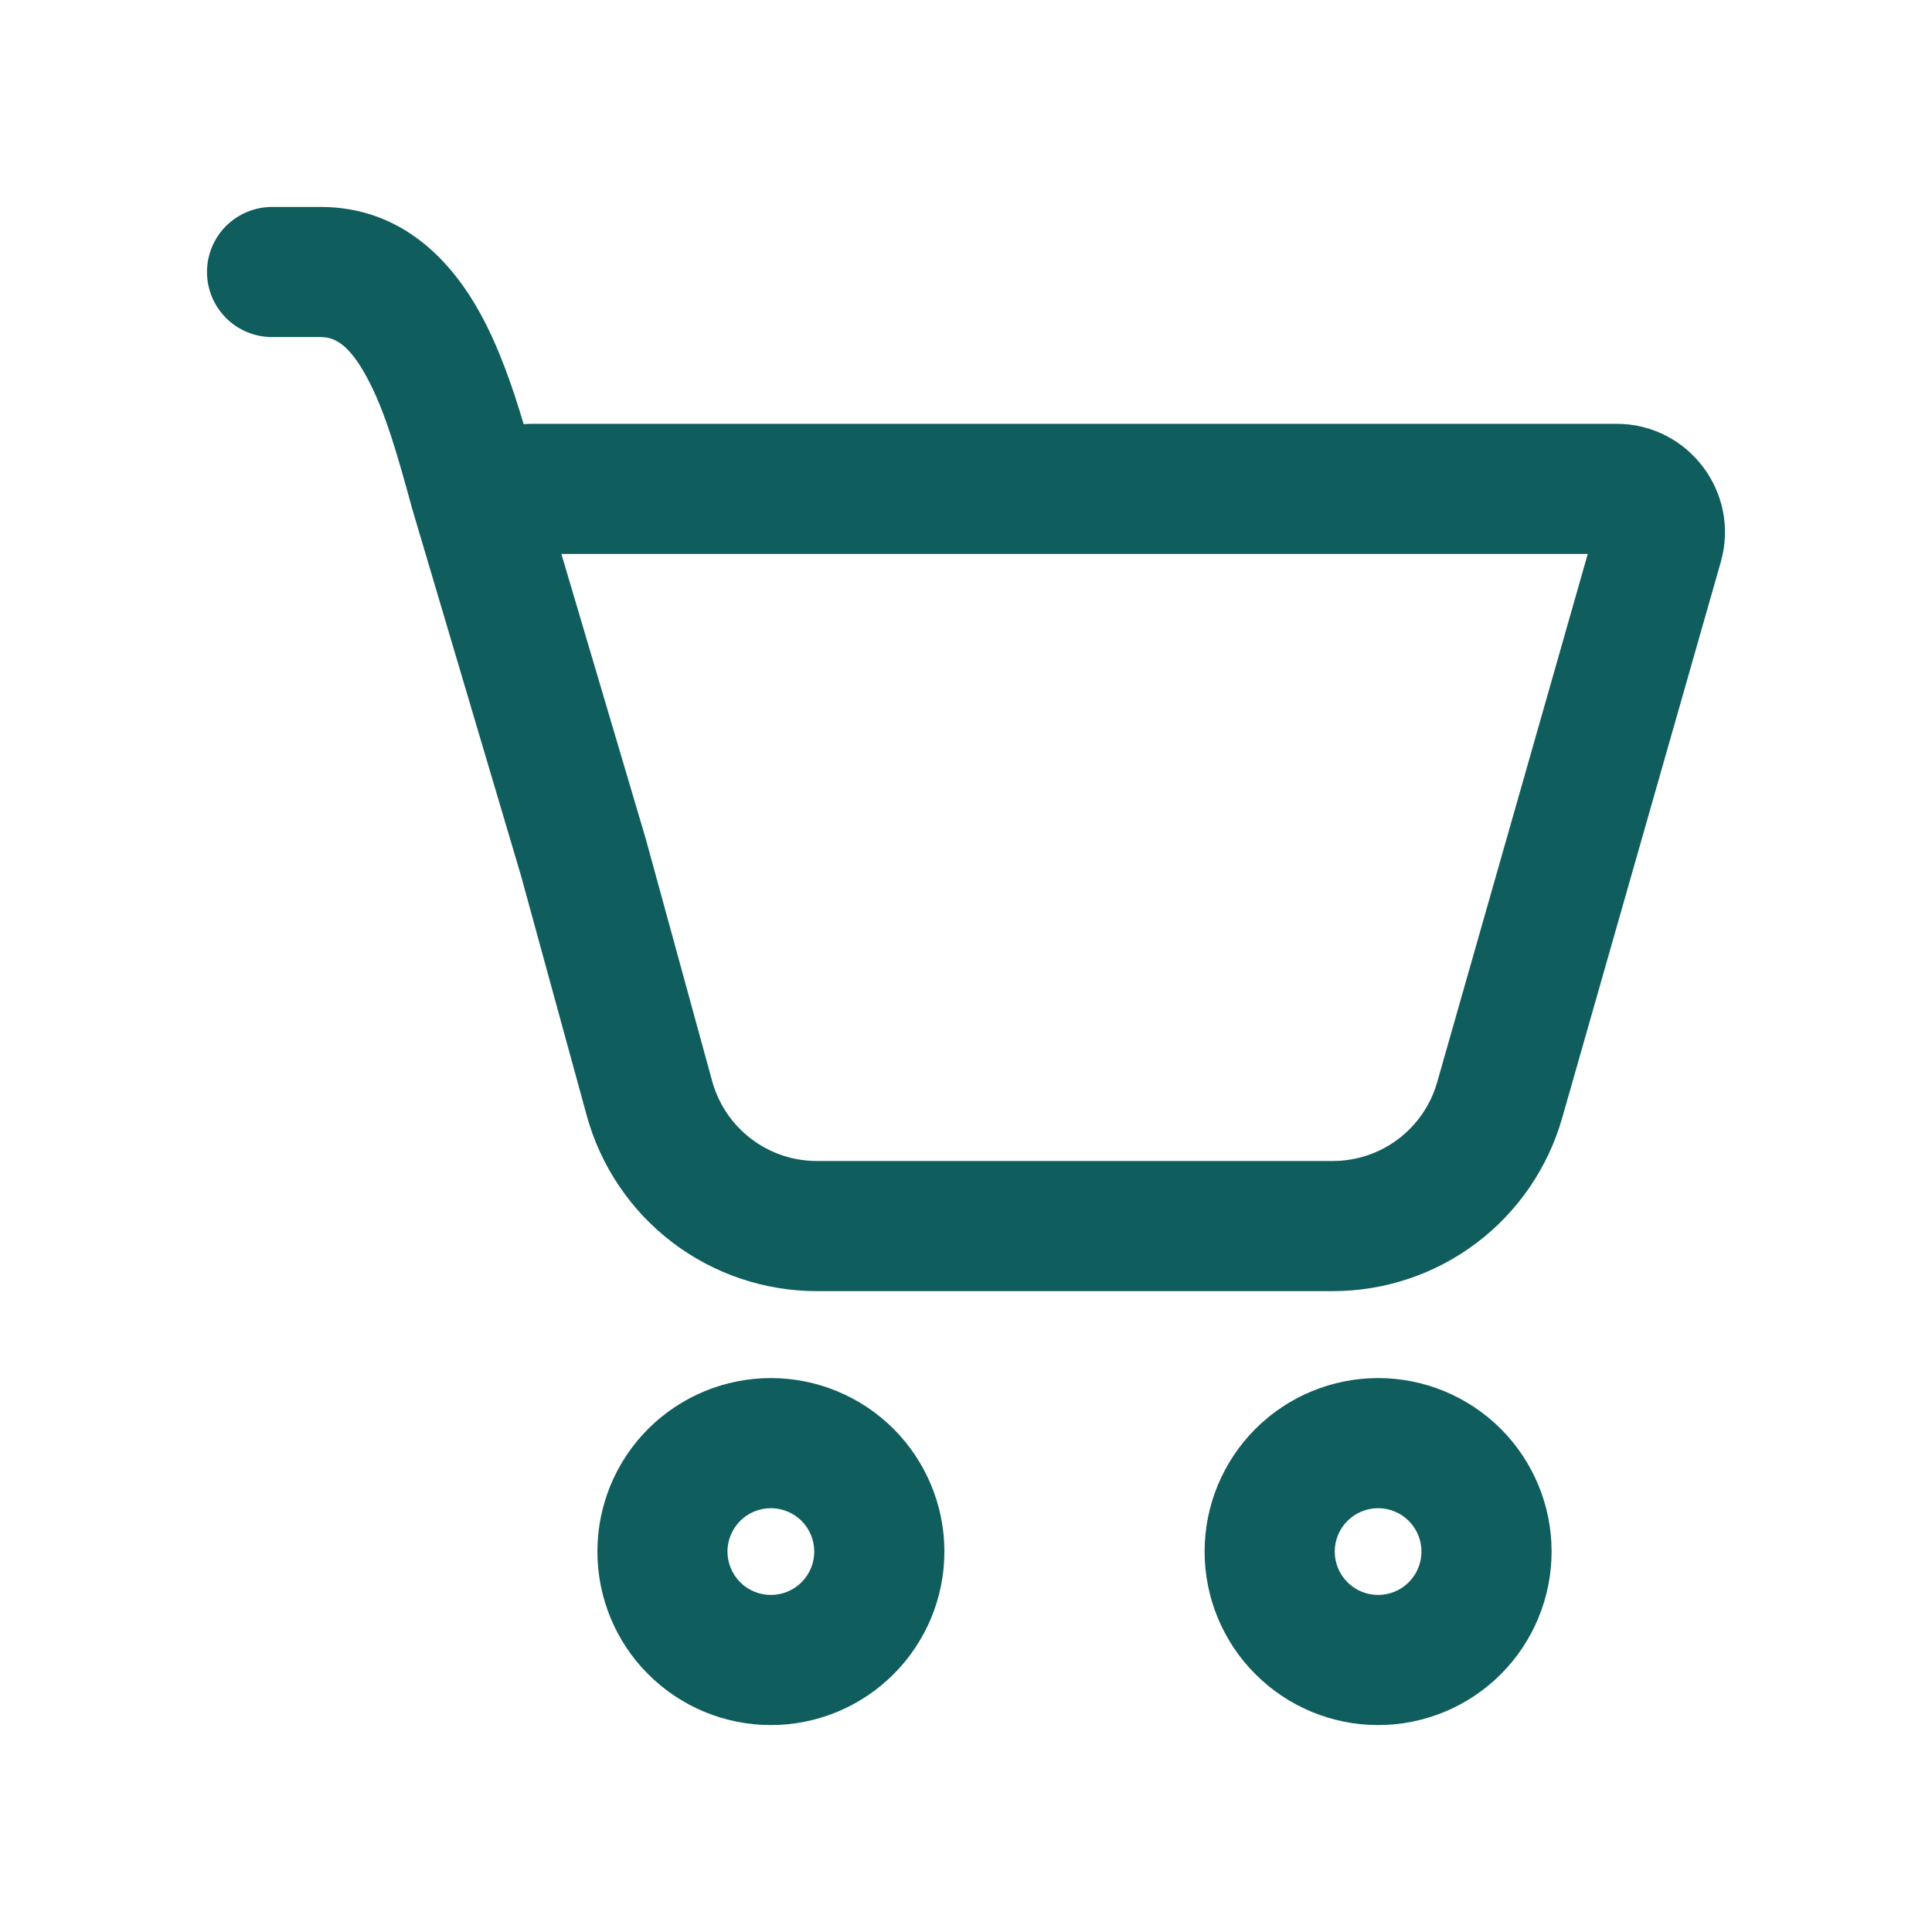
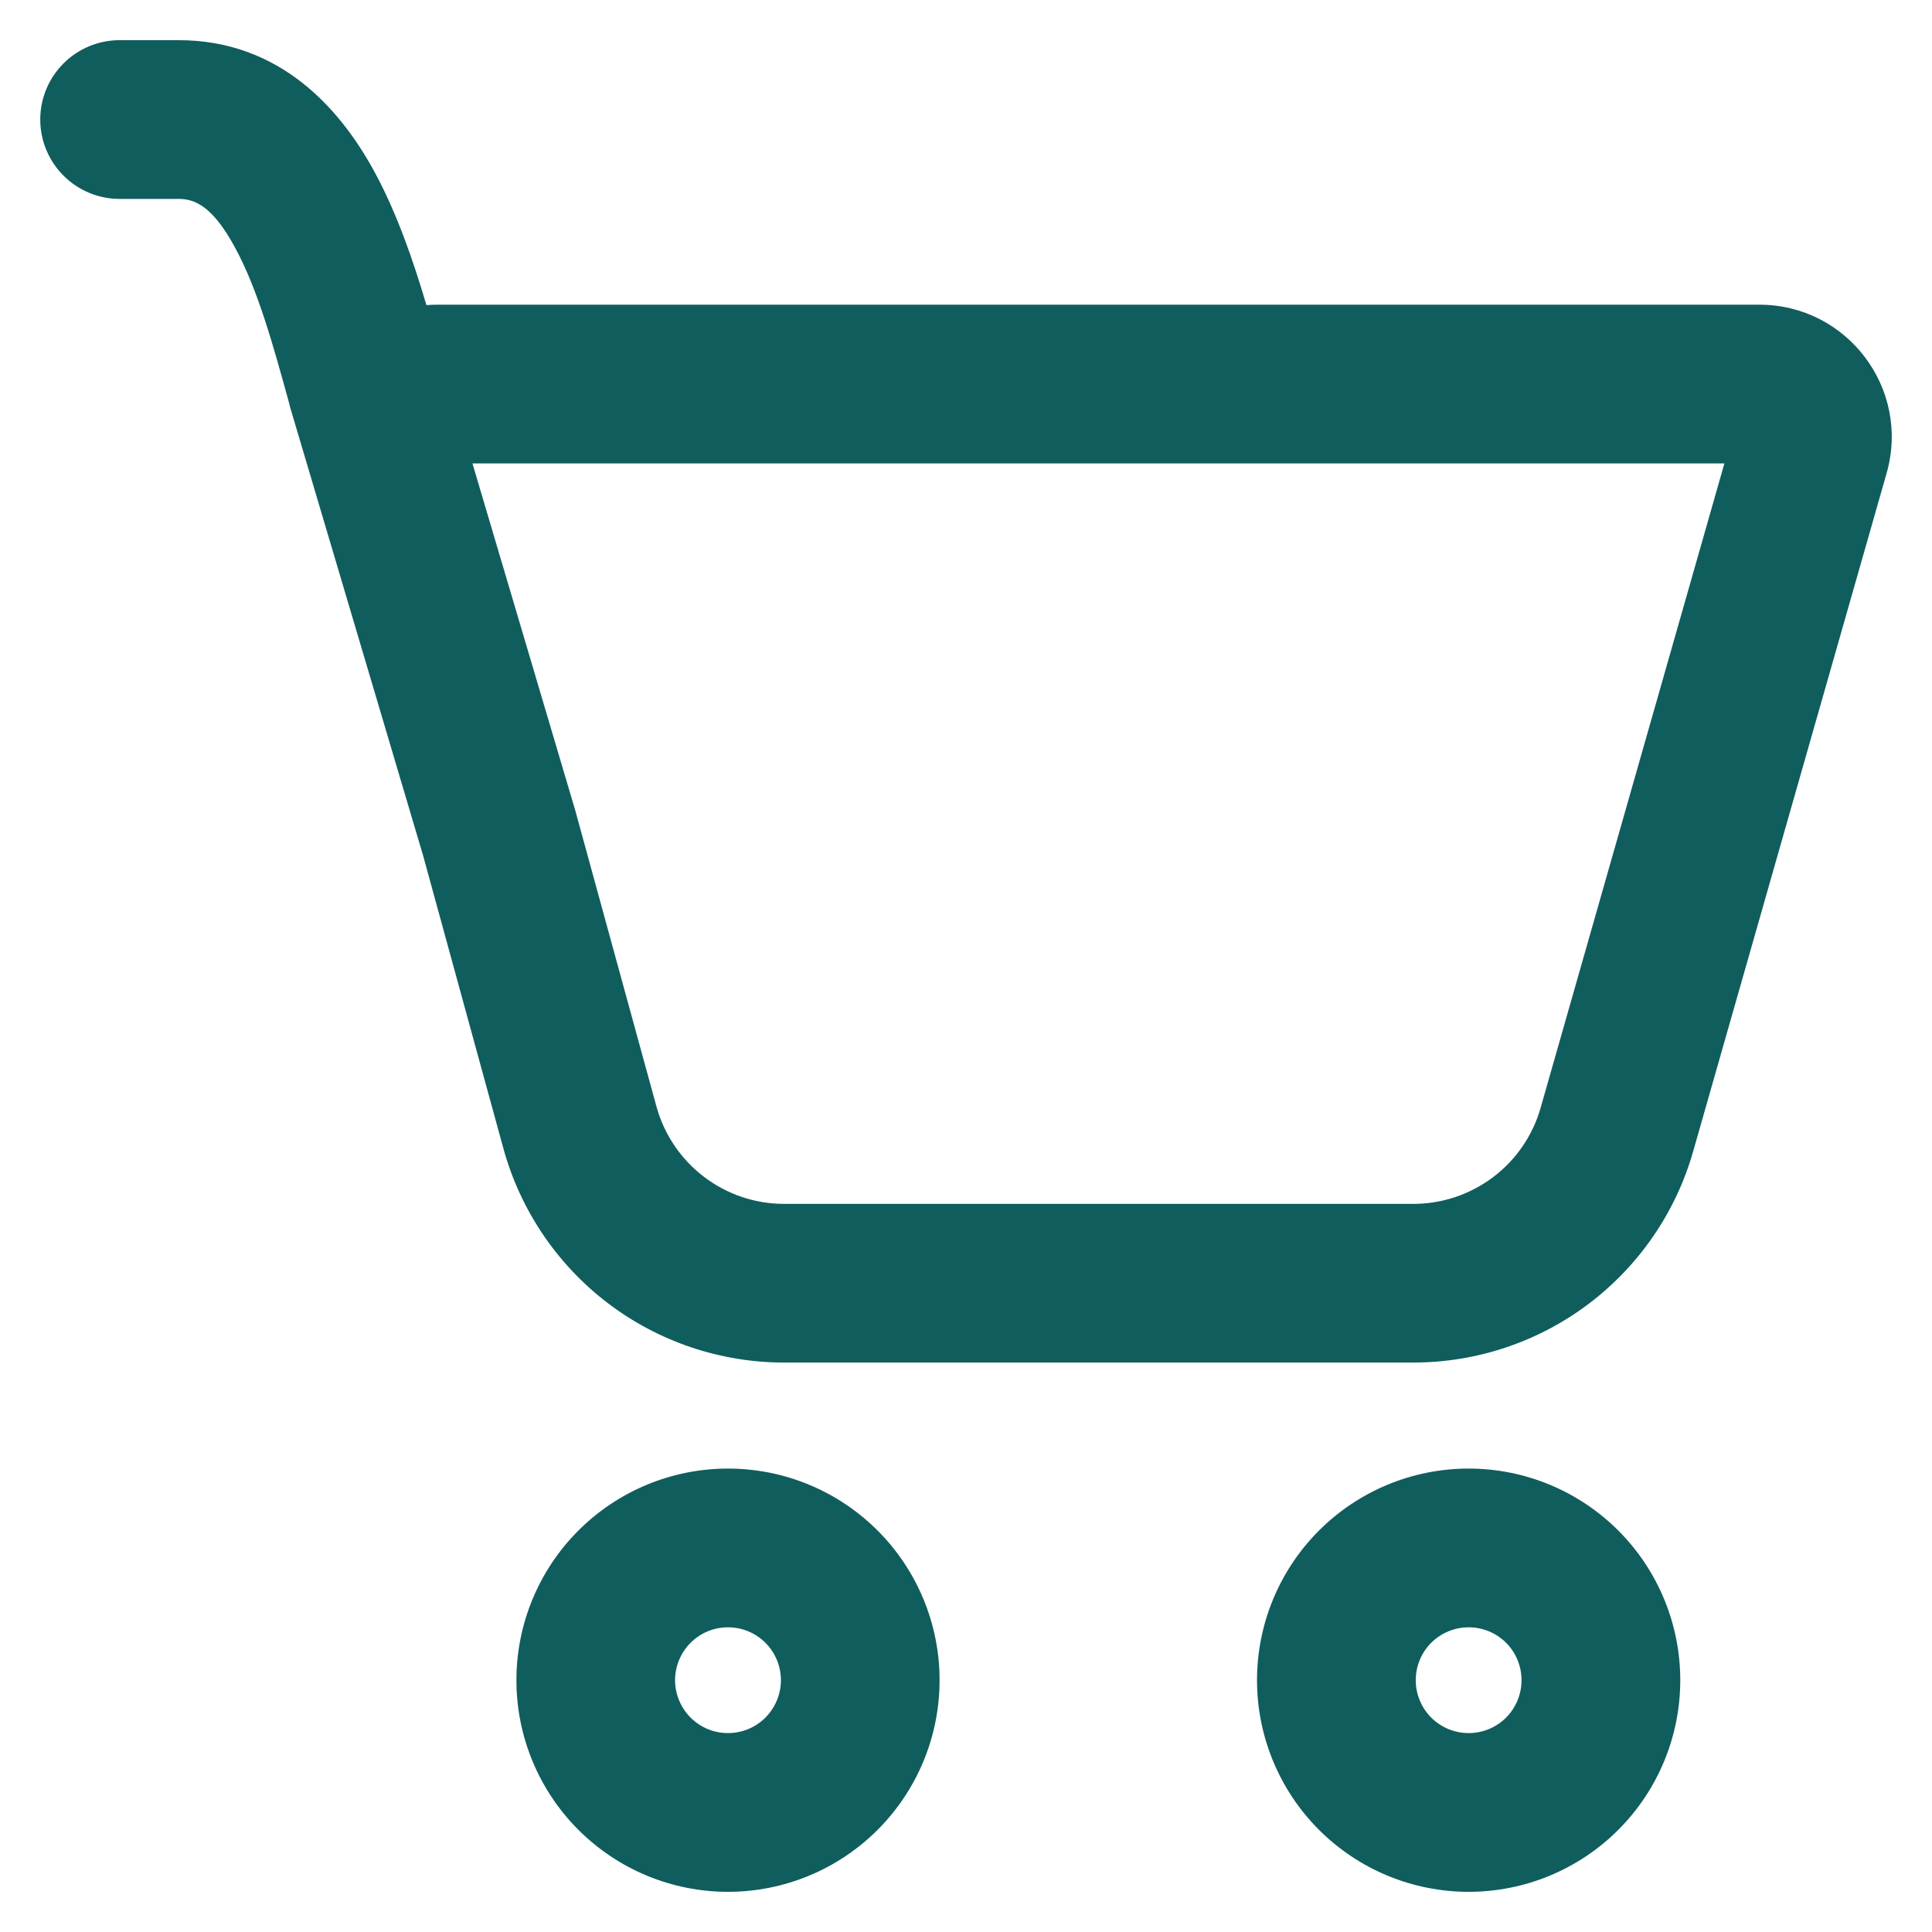
- <svg xmlns="http://www.w3.org/2000/svg" width="28" height="28" viewBox="0 0 28 28" fill="none">
-   <path d="M3 3.942C3 3.692 3.099 3.452 3.276 3.275C3.453 3.099 3.693 2.999 3.943 2.999H4.644C5.839 2.999 6.555 3.803 6.964 4.549C7.237 5.047 7.434 5.624 7.589 6.147C7.631 6.144 7.673 6.142 7.715 6.142H23.427C24.471 6.142 25.225 7.141 24.939 8.145L22.64 16.203C22.434 16.925 21.998 17.561 21.399 18.014C20.799 18.467 20.068 18.712 19.316 18.712H11.838C11.081 18.712 10.344 18.463 9.742 18.004C9.14 17.545 8.705 16.9 8.504 16.17L7.549 12.685L5.965 7.344L5.963 7.334C5.767 6.621 5.584 5.954 5.31 5.456C5.047 4.972 4.836 4.885 4.646 4.885H3.943C3.693 4.885 3.453 4.786 3.276 4.609C3.099 4.432 3 4.192 3 3.942ZM9.378 12.227L10.322 15.671C10.511 16.352 11.13 16.826 11.838 16.826H19.316C19.658 16.826 19.99 16.715 20.263 16.509C20.536 16.303 20.734 16.014 20.828 15.686L23.011 8.028H8.136L9.36 12.161L9.378 12.227ZM13.687 22.486C13.687 23.153 13.421 23.793 12.95 24.264C12.478 24.736 11.839 25.001 11.172 25.001C10.505 25.001 9.866 24.736 9.394 24.264C8.922 23.793 8.658 23.153 8.658 22.486C8.658 21.819 8.922 21.18 9.394 20.708C9.866 20.237 10.505 19.972 11.172 19.972C11.839 19.972 12.478 20.237 12.95 20.708C13.421 21.18 13.687 21.819 13.687 22.486ZM11.801 22.486C11.801 22.32 11.734 22.16 11.617 22.042C11.499 21.924 11.339 21.858 11.172 21.858C11.005 21.858 10.845 21.924 10.727 22.042C10.61 22.16 10.543 22.32 10.543 22.486C10.543 22.653 10.61 22.813 10.727 22.931C10.845 23.049 11.005 23.115 11.172 23.115C11.339 23.115 11.499 23.049 11.617 22.931C11.734 22.813 11.801 22.653 11.801 22.486ZM22.487 22.486C22.487 23.153 22.222 23.793 21.751 24.264C21.279 24.736 20.64 25.001 19.973 25.001C19.306 25.001 18.666 24.736 18.195 24.264C17.723 23.793 17.458 23.153 17.458 22.486C17.458 21.819 17.723 21.18 18.195 20.708C18.666 20.237 19.306 19.972 19.973 19.972C20.64 19.972 21.279 20.237 21.751 20.708C22.222 21.18 22.487 21.819 22.487 22.486ZM20.601 22.486C20.601 22.32 20.535 22.16 20.417 22.042C20.299 21.924 20.139 21.858 19.973 21.858C19.806 21.858 19.646 21.924 19.528 22.042C19.41 22.16 19.344 22.32 19.344 22.486C19.344 22.653 19.41 22.813 19.528 22.931C19.646 23.049 19.806 23.115 19.973 23.115C20.139 23.115 20.299 23.049 20.417 22.931C20.535 22.813 20.601 22.653 20.601 22.486Z" fill="#105D5E" />
+ <svg xmlns="http://www.w3.org/2000/svg" width="24" height="24" viewBox="0 0 24 24" fill="none">
+   <path d="M0.5 1.485C0.5 1.223 0.604 0.973 0.789 0.788C0.974 0.603 1.224 0.499 1.486 0.499H2.219C3.468 0.499 4.217 1.339 4.644 2.12C4.929 2.64 5.136 3.244 5.297 3.79C5.341 3.787 5.385 3.785 5.429 3.785H21.856C22.947 3.785 23.736 4.829 23.436 5.879L21.033 14.303C20.818 15.058 20.362 15.723 19.735 16.197C19.108 16.67 18.344 16.926 17.558 16.926H9.74C8.948 16.926 8.178 16.666 7.548 16.186C6.919 15.706 6.464 15.032 6.254 14.269L5.255 10.625L3.599 5.042L3.598 5.031C3.393 4.286 3.201 3.588 2.915 3.067C2.64 2.561 2.419 2.471 2.221 2.471H1.486C1.224 2.471 0.974 2.367 0.789 2.182C0.604 1.997 0.5 1.746 0.5 1.485ZM7.168 10.147L8.155 13.747C8.352 14.459 9 14.955 9.74 14.955H17.558C17.915 14.955 18.262 14.838 18.548 14.623C18.833 14.408 19.04 14.106 19.138 13.762L21.421 5.757H5.869L7.149 10.077L7.168 10.147ZM11.672 20.872C11.672 21.569 11.395 22.238 10.902 22.731C10.409 23.224 9.741 23.501 9.043 23.501C8.346 23.501 7.678 23.224 7.185 22.731C6.692 22.238 6.415 21.569 6.415 20.872C6.415 20.175 6.692 19.506 7.185 19.013C7.678 18.52 8.346 18.243 9.043 18.243C9.741 18.243 10.409 18.52 10.902 19.013C11.395 19.506 11.672 20.175 11.672 20.872ZM9.701 20.872C9.701 20.698 9.631 20.53 9.508 20.407C9.385 20.284 9.218 20.215 9.043 20.215C8.869 20.215 8.702 20.284 8.579 20.407C8.456 20.53 8.386 20.698 8.386 20.872C8.386 21.046 8.456 21.213 8.579 21.337C8.702 21.46 8.869 21.529 9.043 21.529C9.218 21.529 9.385 21.46 9.508 21.337C9.631 21.213 9.701 21.046 9.701 20.872ZM20.873 20.872C20.873 21.569 20.596 22.238 20.103 22.731C19.61 23.224 18.941 23.501 18.244 23.501C17.547 23.501 16.878 23.224 16.385 22.731C15.892 22.238 15.615 21.569 15.615 20.872C15.615 20.175 15.892 19.506 16.385 19.013C16.878 18.52 17.547 18.243 18.244 18.243C18.941 18.243 19.61 18.52 20.103 19.013C20.596 19.506 20.873 20.175 20.873 20.872ZM18.901 20.872C18.901 20.698 18.832 20.53 18.709 20.407C18.586 20.284 18.418 20.215 18.244 20.215C18.07 20.215 17.903 20.284 17.779 20.407C17.656 20.53 17.587 20.698 17.587 20.872C17.587 21.046 17.656 21.213 17.779 21.337C17.903 21.46 18.07 21.529 18.244 21.529C18.418 21.529 18.586 21.46 18.709 21.337C18.832 21.213 18.901 21.046 18.901 20.872Z" fill="#105D5E" />
</svg>
